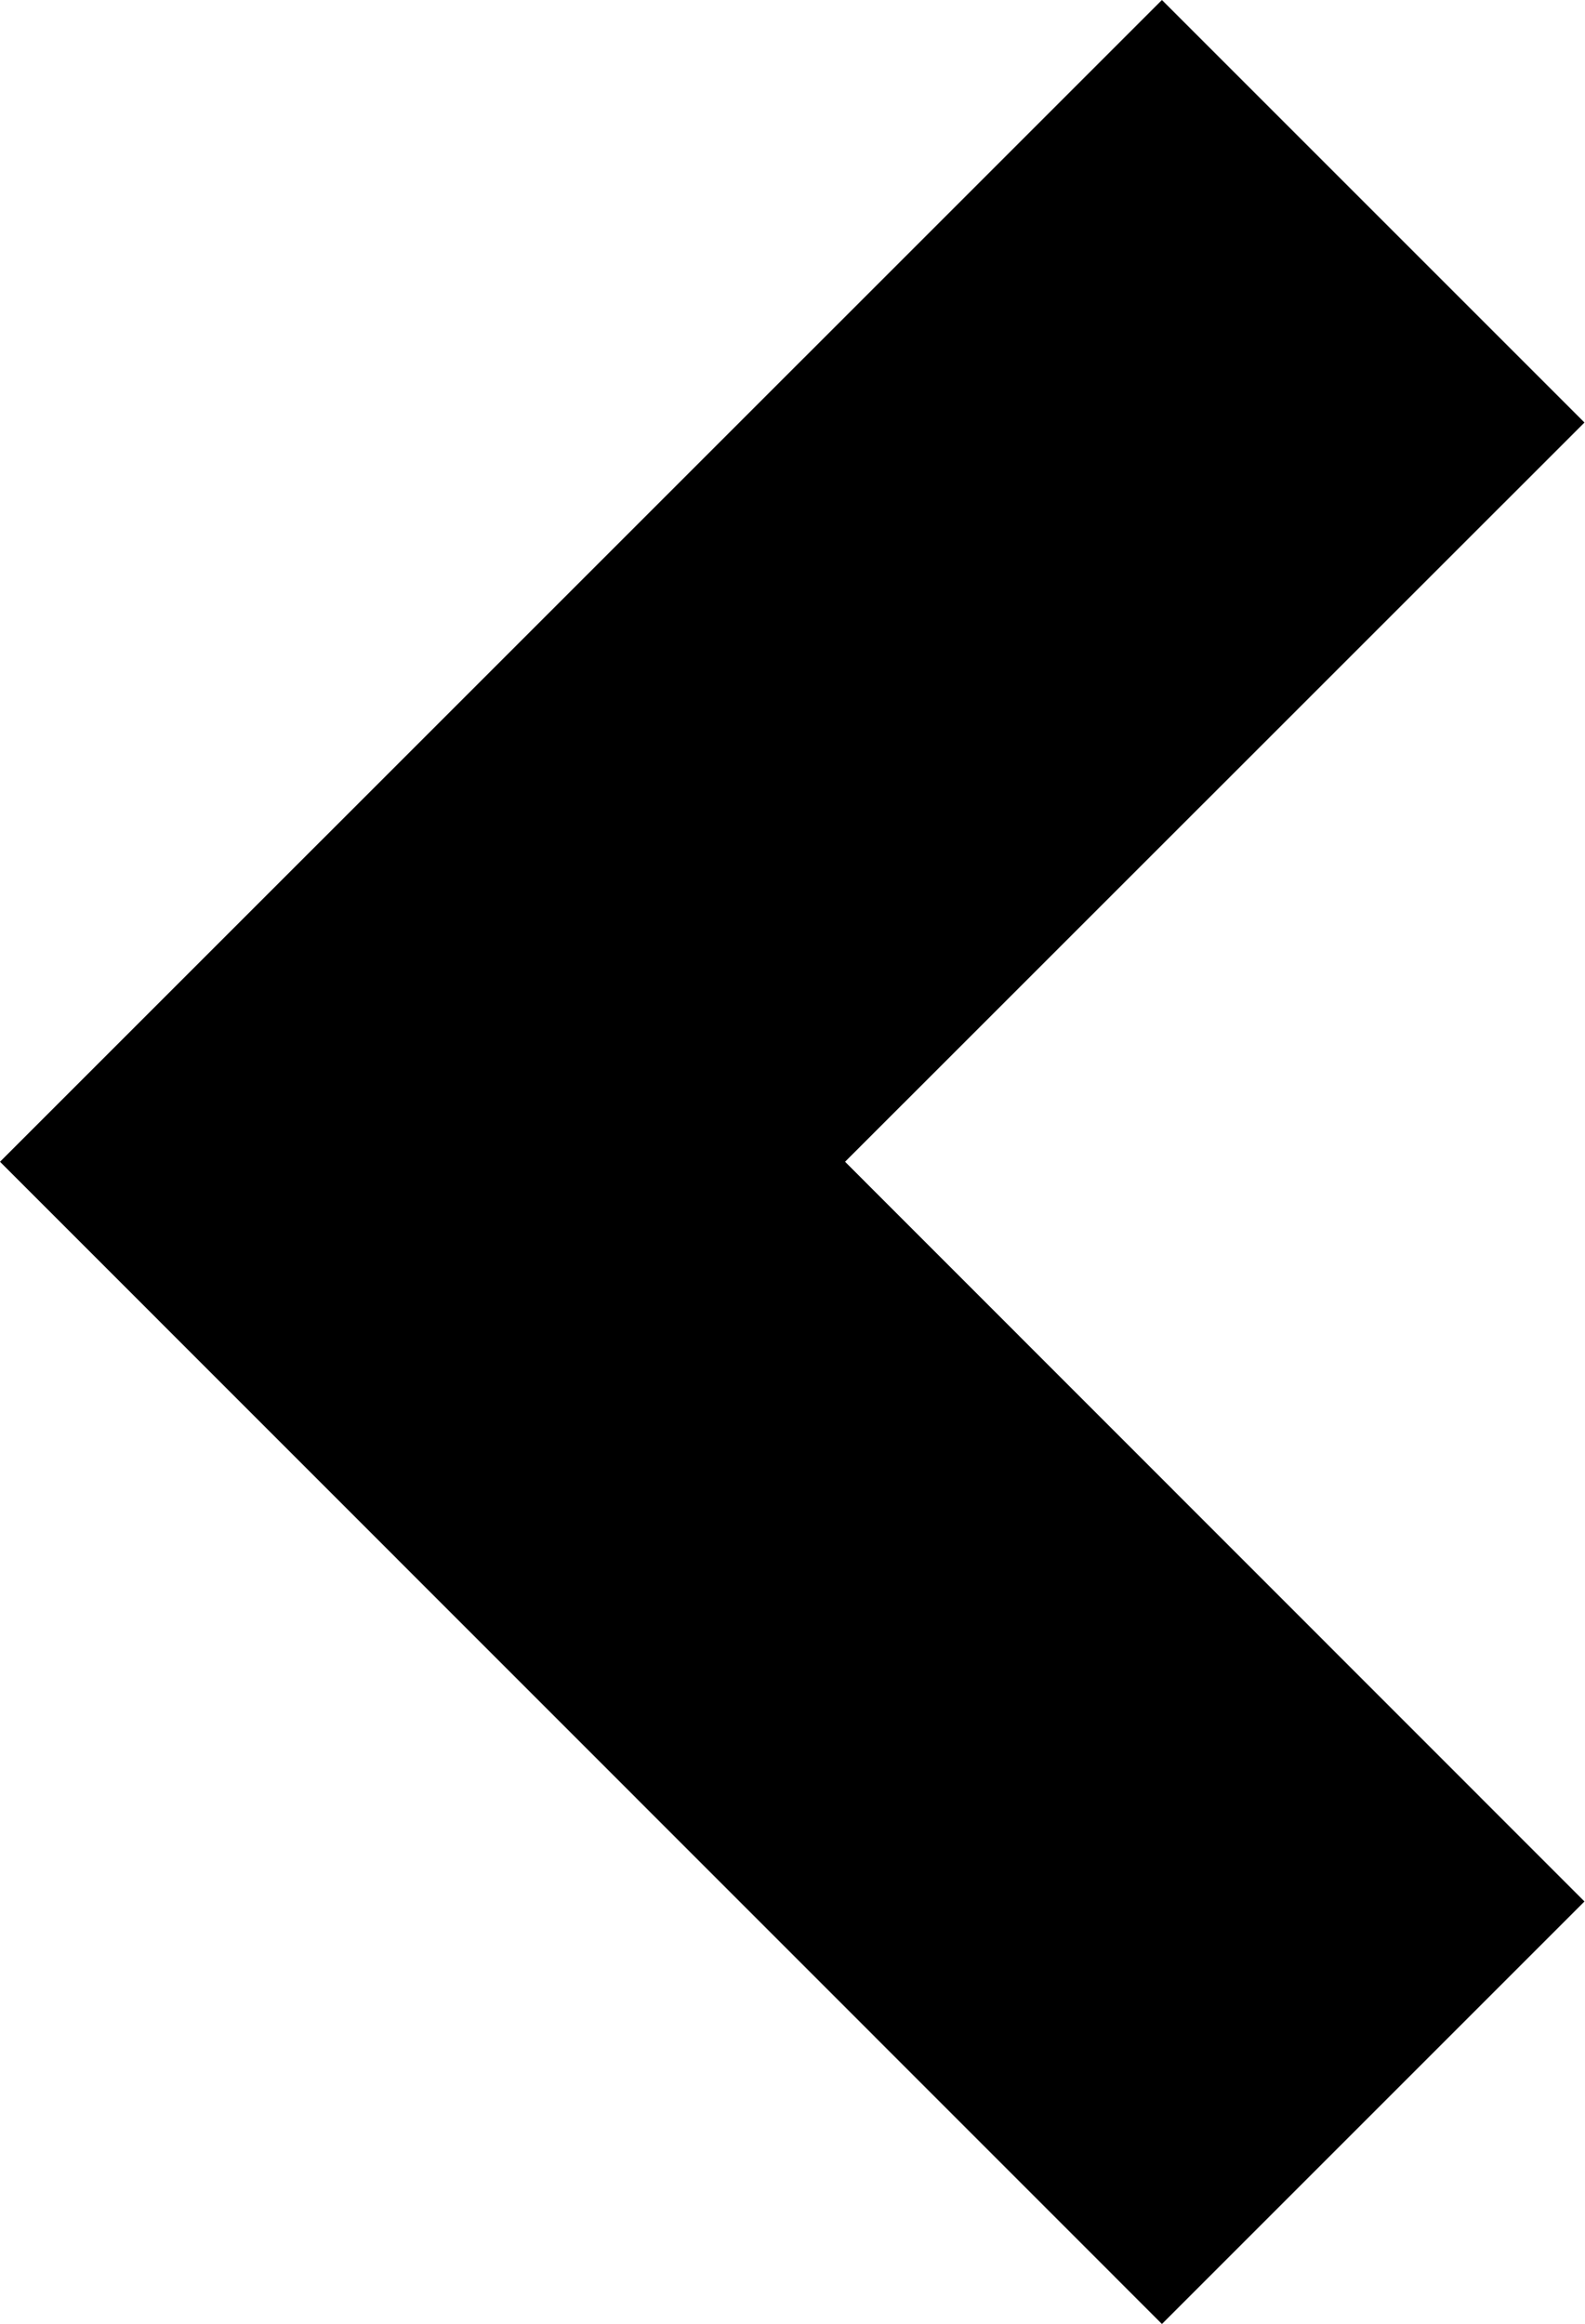
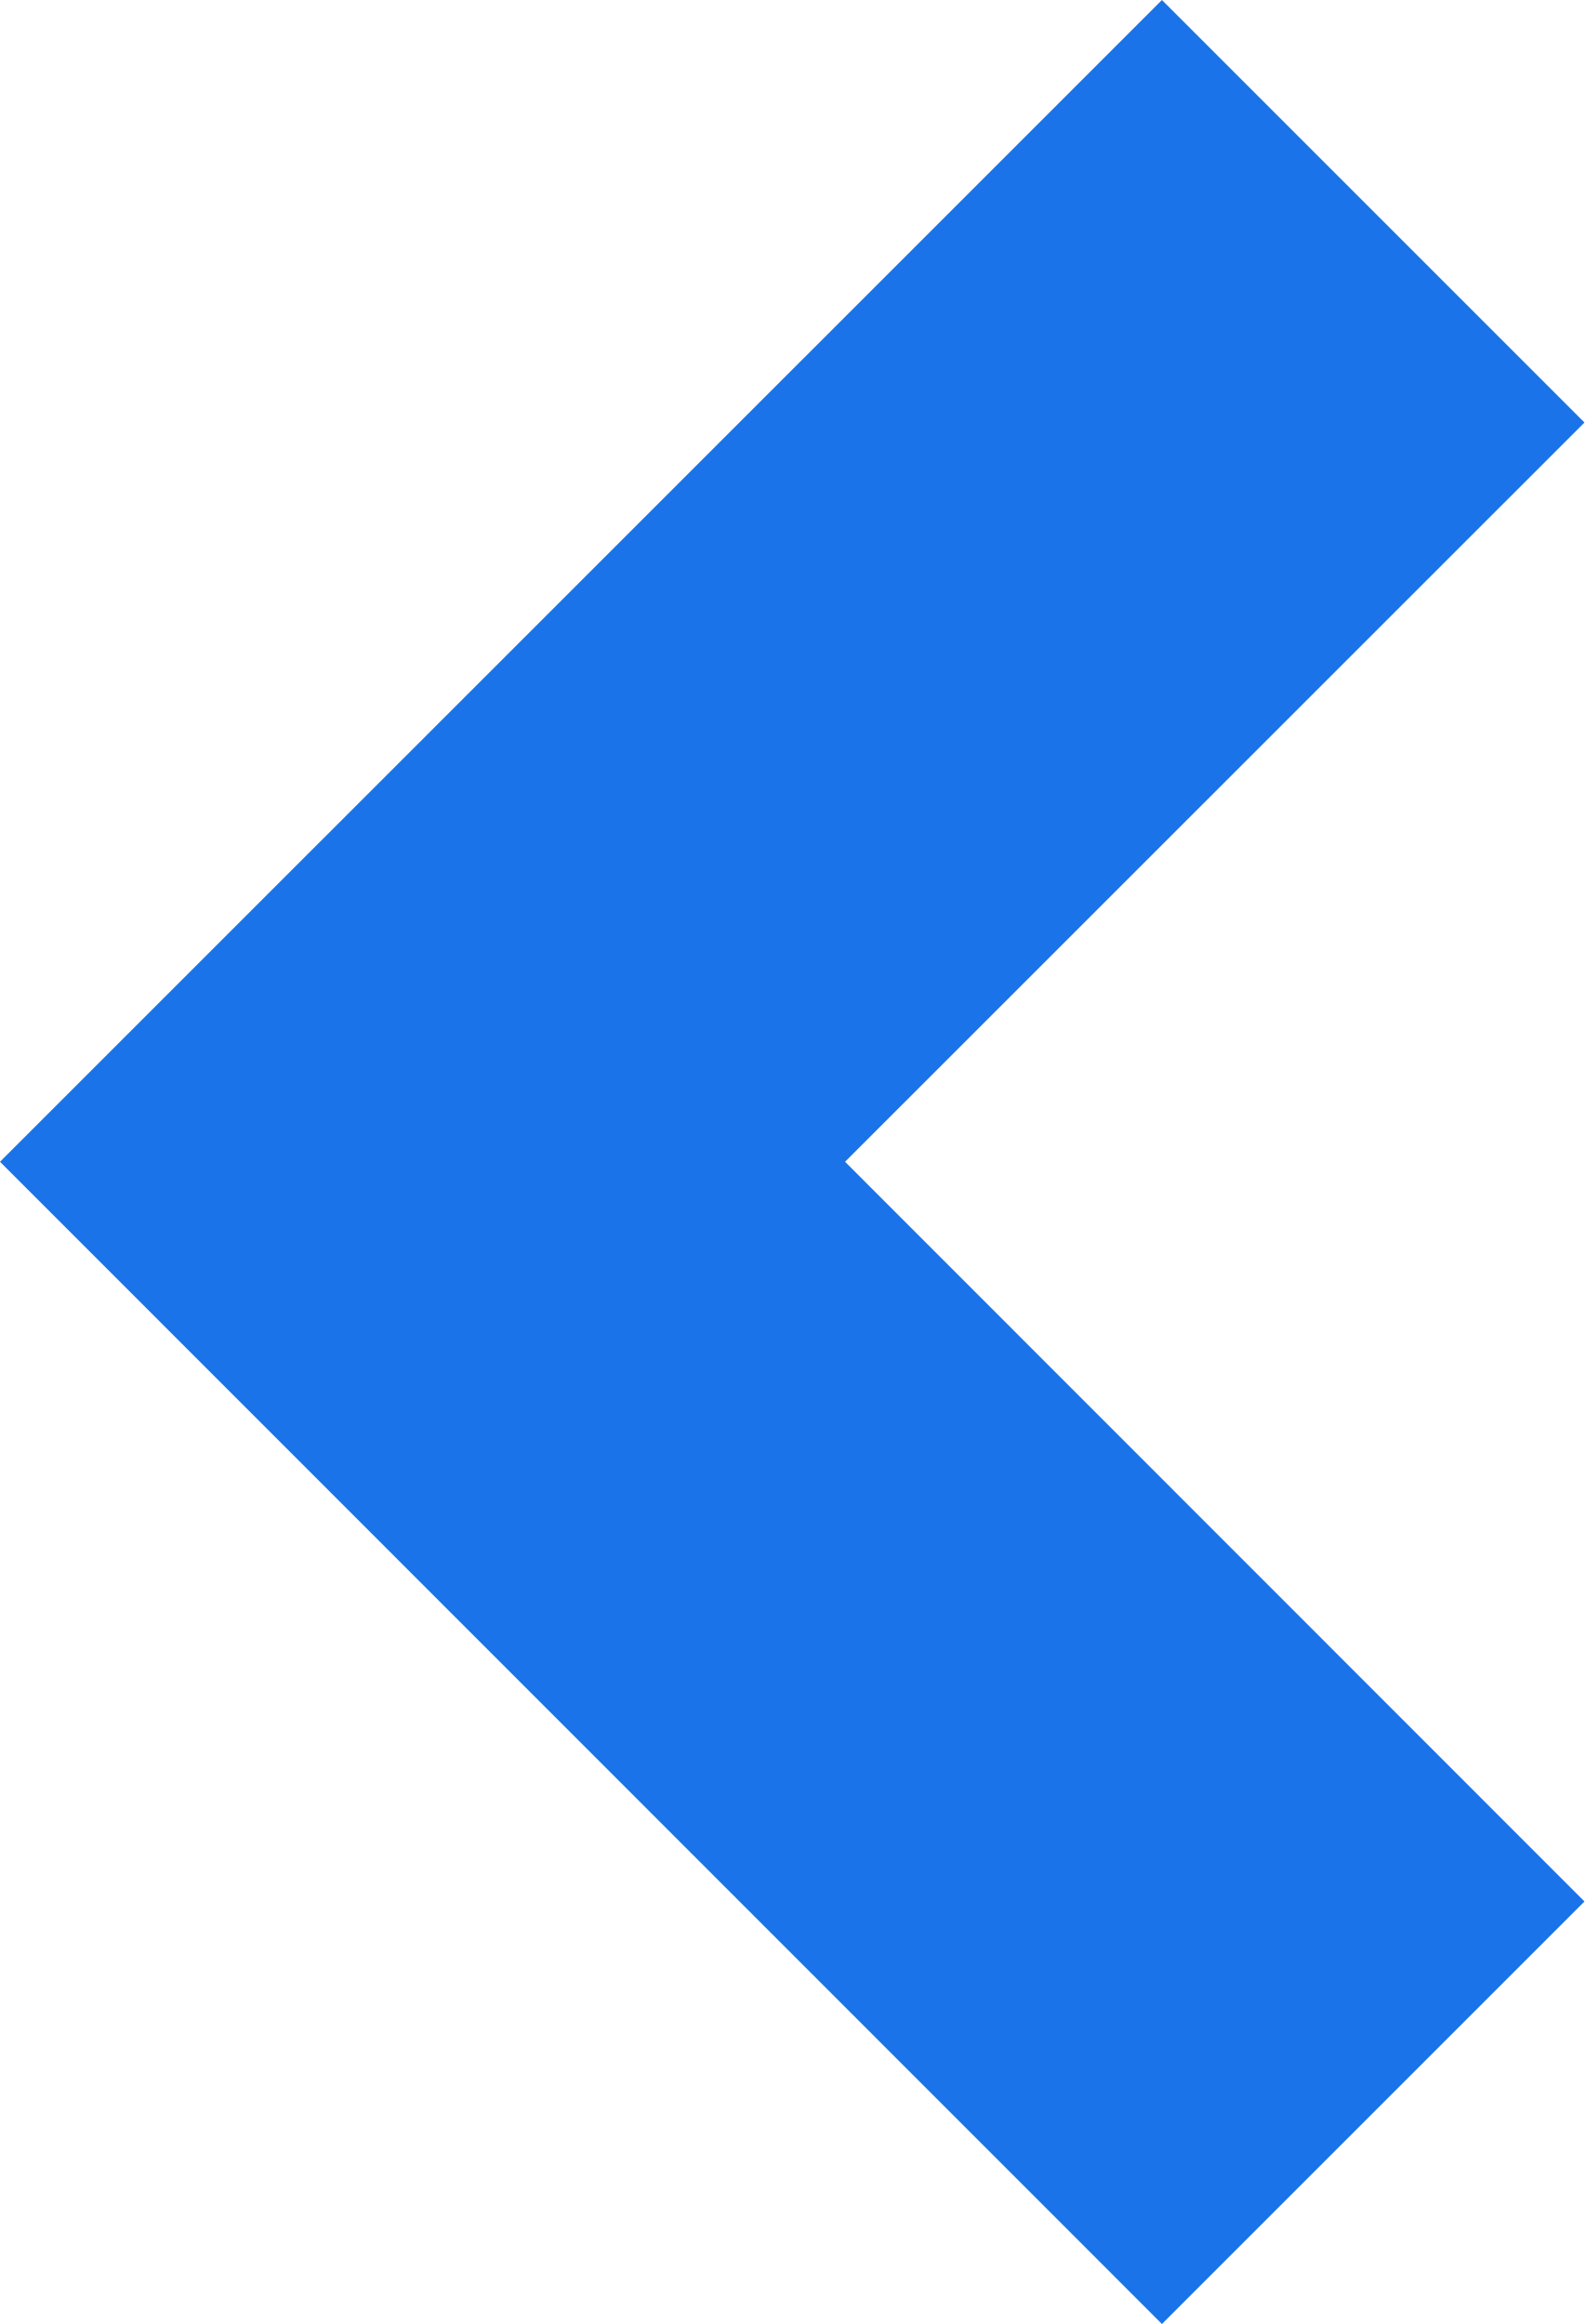
<svg xmlns="http://www.w3.org/2000/svg" width="10.605" height="15.555" viewBox="0 0 10.605 15.555">
-   <polygon points="10.605 12.727 5.656 7.776 10.605 2.828 7.777 0 0 7.776 7.777 15.555 10.605 12.727" />
+   <polygon points="10.605 12.727 5.656 7.776 10.605 2.828 7.777 0 0 7.776 7.777 15.555 10.605 12.727" fill="#1a73e8" />
</svg>
